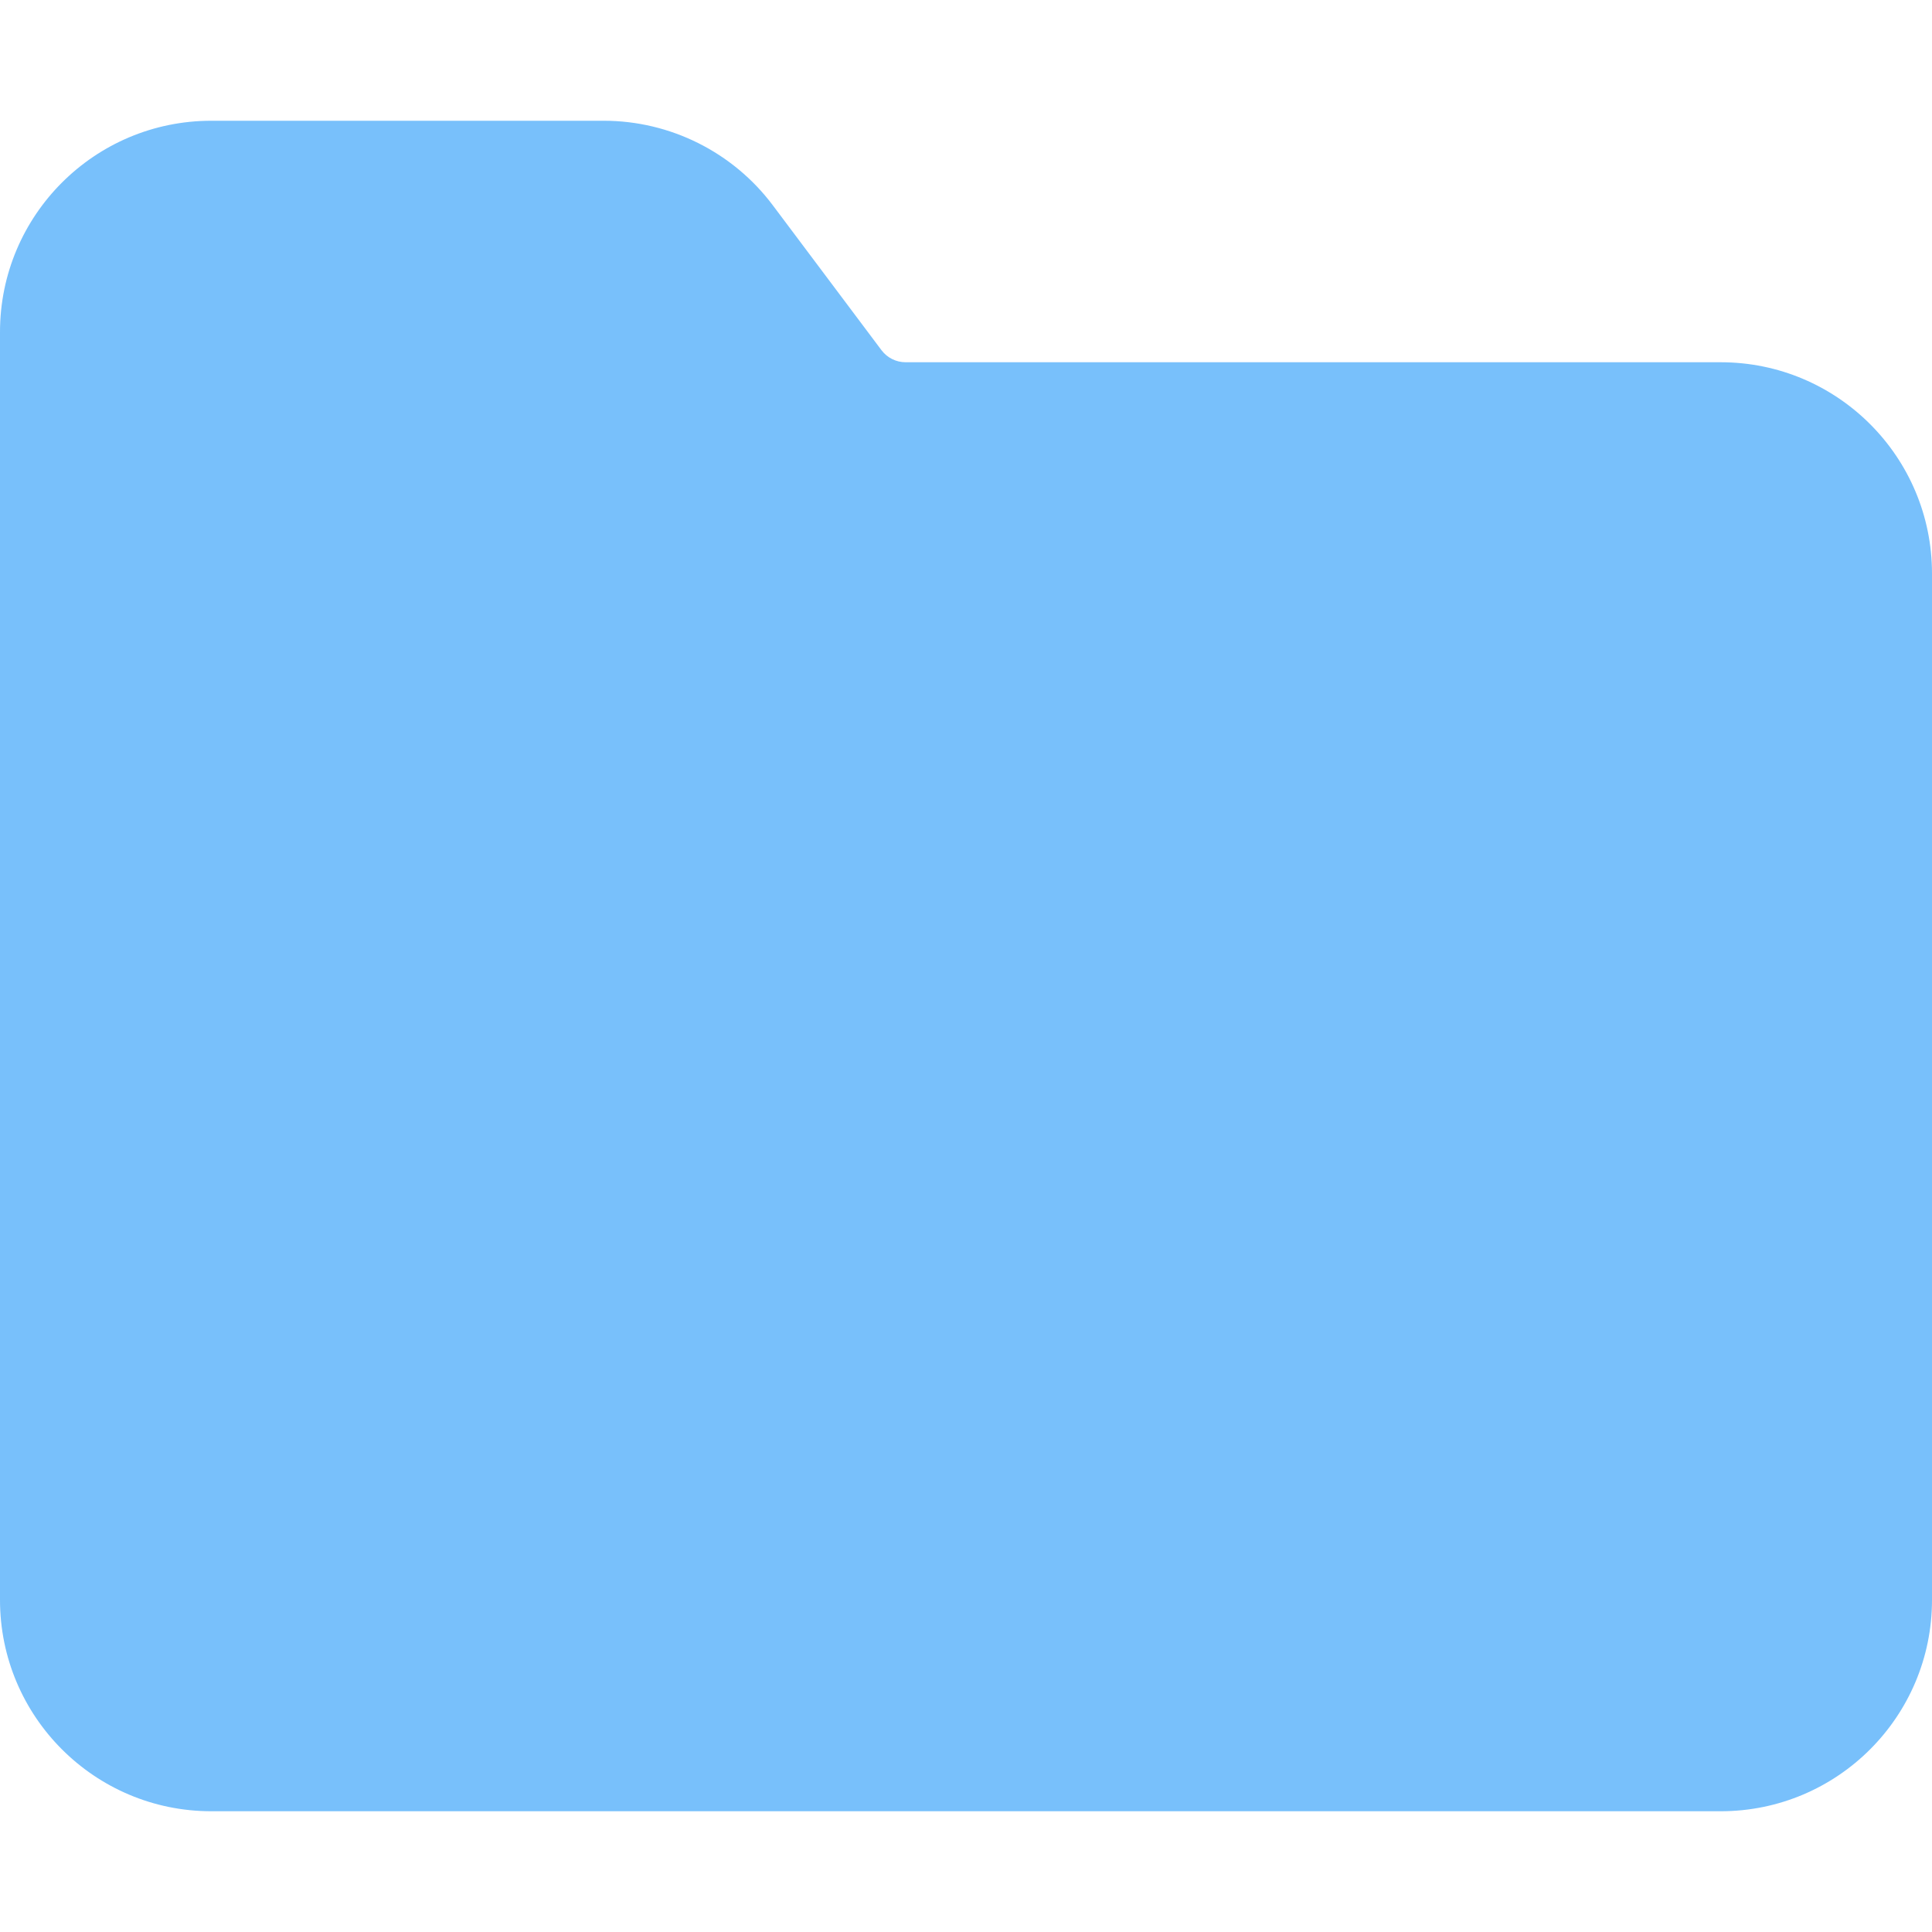
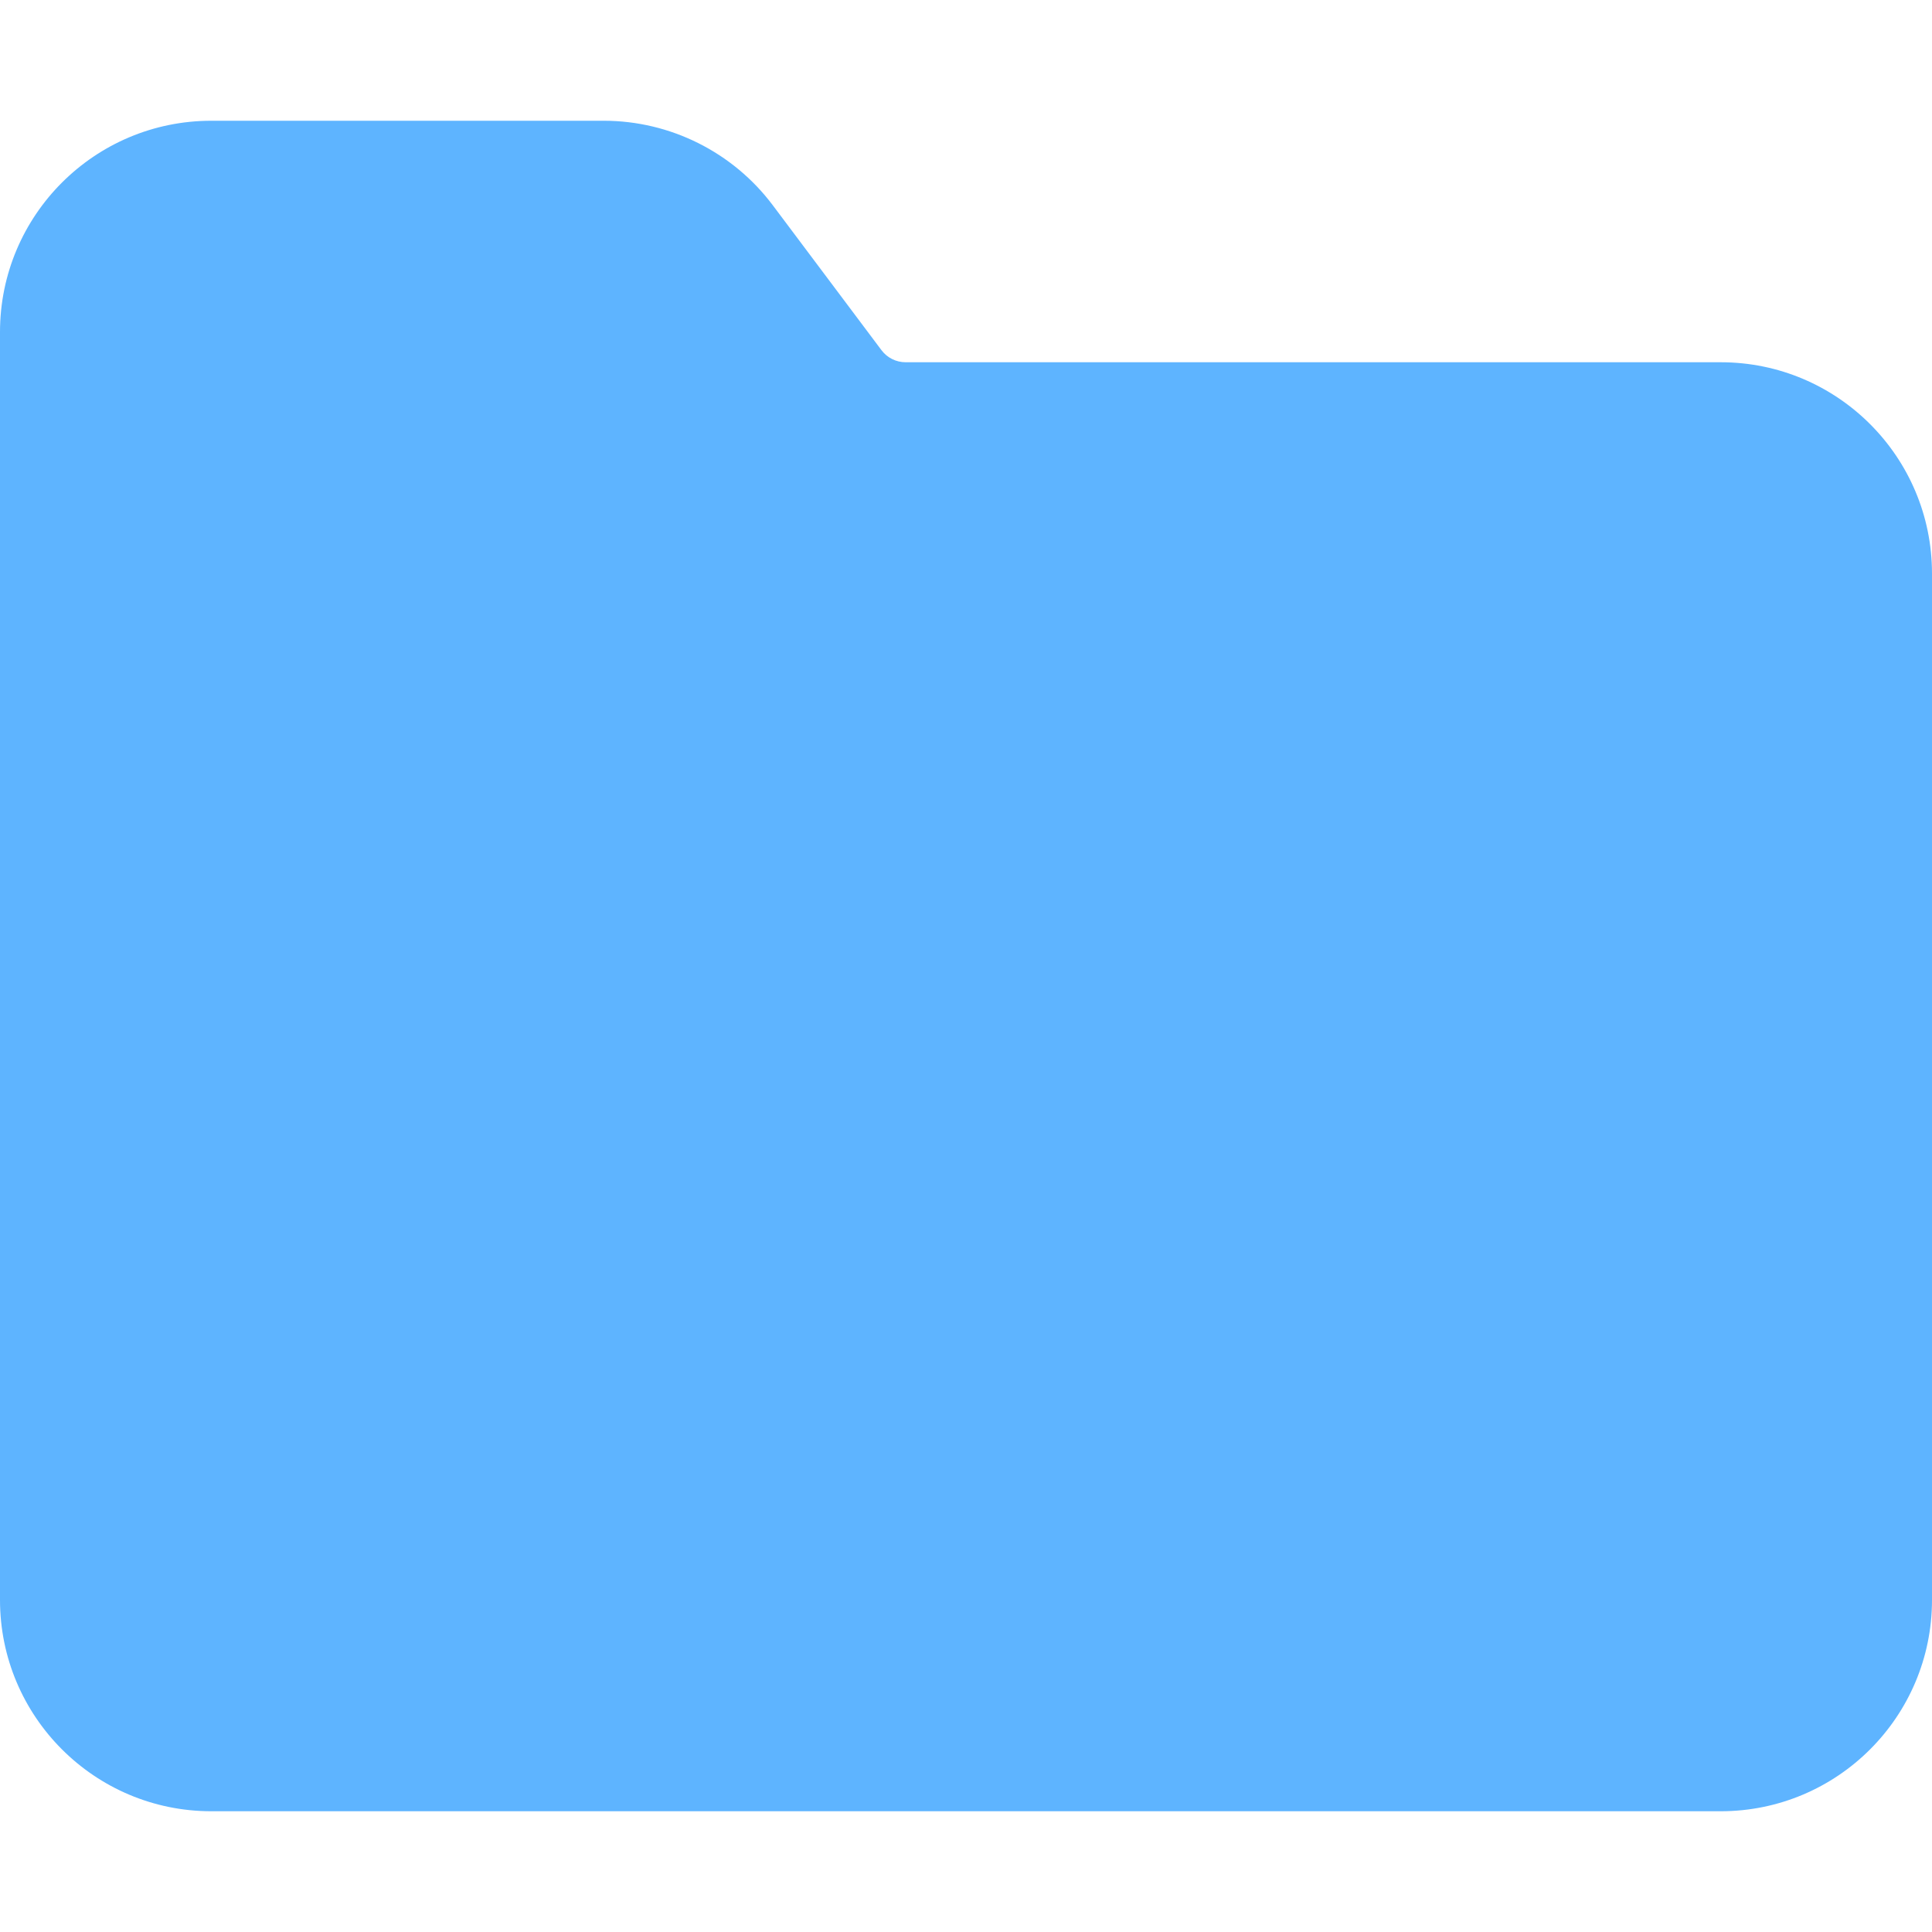
- <svg xmlns="http://www.w3.org/2000/svg" viewBox="0 0 16 16" width="16" height="16" fill="#78c0fb">
+ <svg xmlns="http://www.w3.org/2000/svg" viewBox="0 0 16 16" width="16" height="16" fill="#5eb4ff">
  <path d="M1.75 1A1.75 1.75 0 0 0 0 2.75v10.5C0 14.216.784 15 1.75 15h12.5A1.75 1.75 0 0 0 16 13.25v-8.5A1.75 1.75 0 0 0 14.25 3H7.5a.25.25 0 0 1-.2-.1l-.9-1.2C6.07 1.26 5.55 1 5 1H1.75Z" />
</svg>
